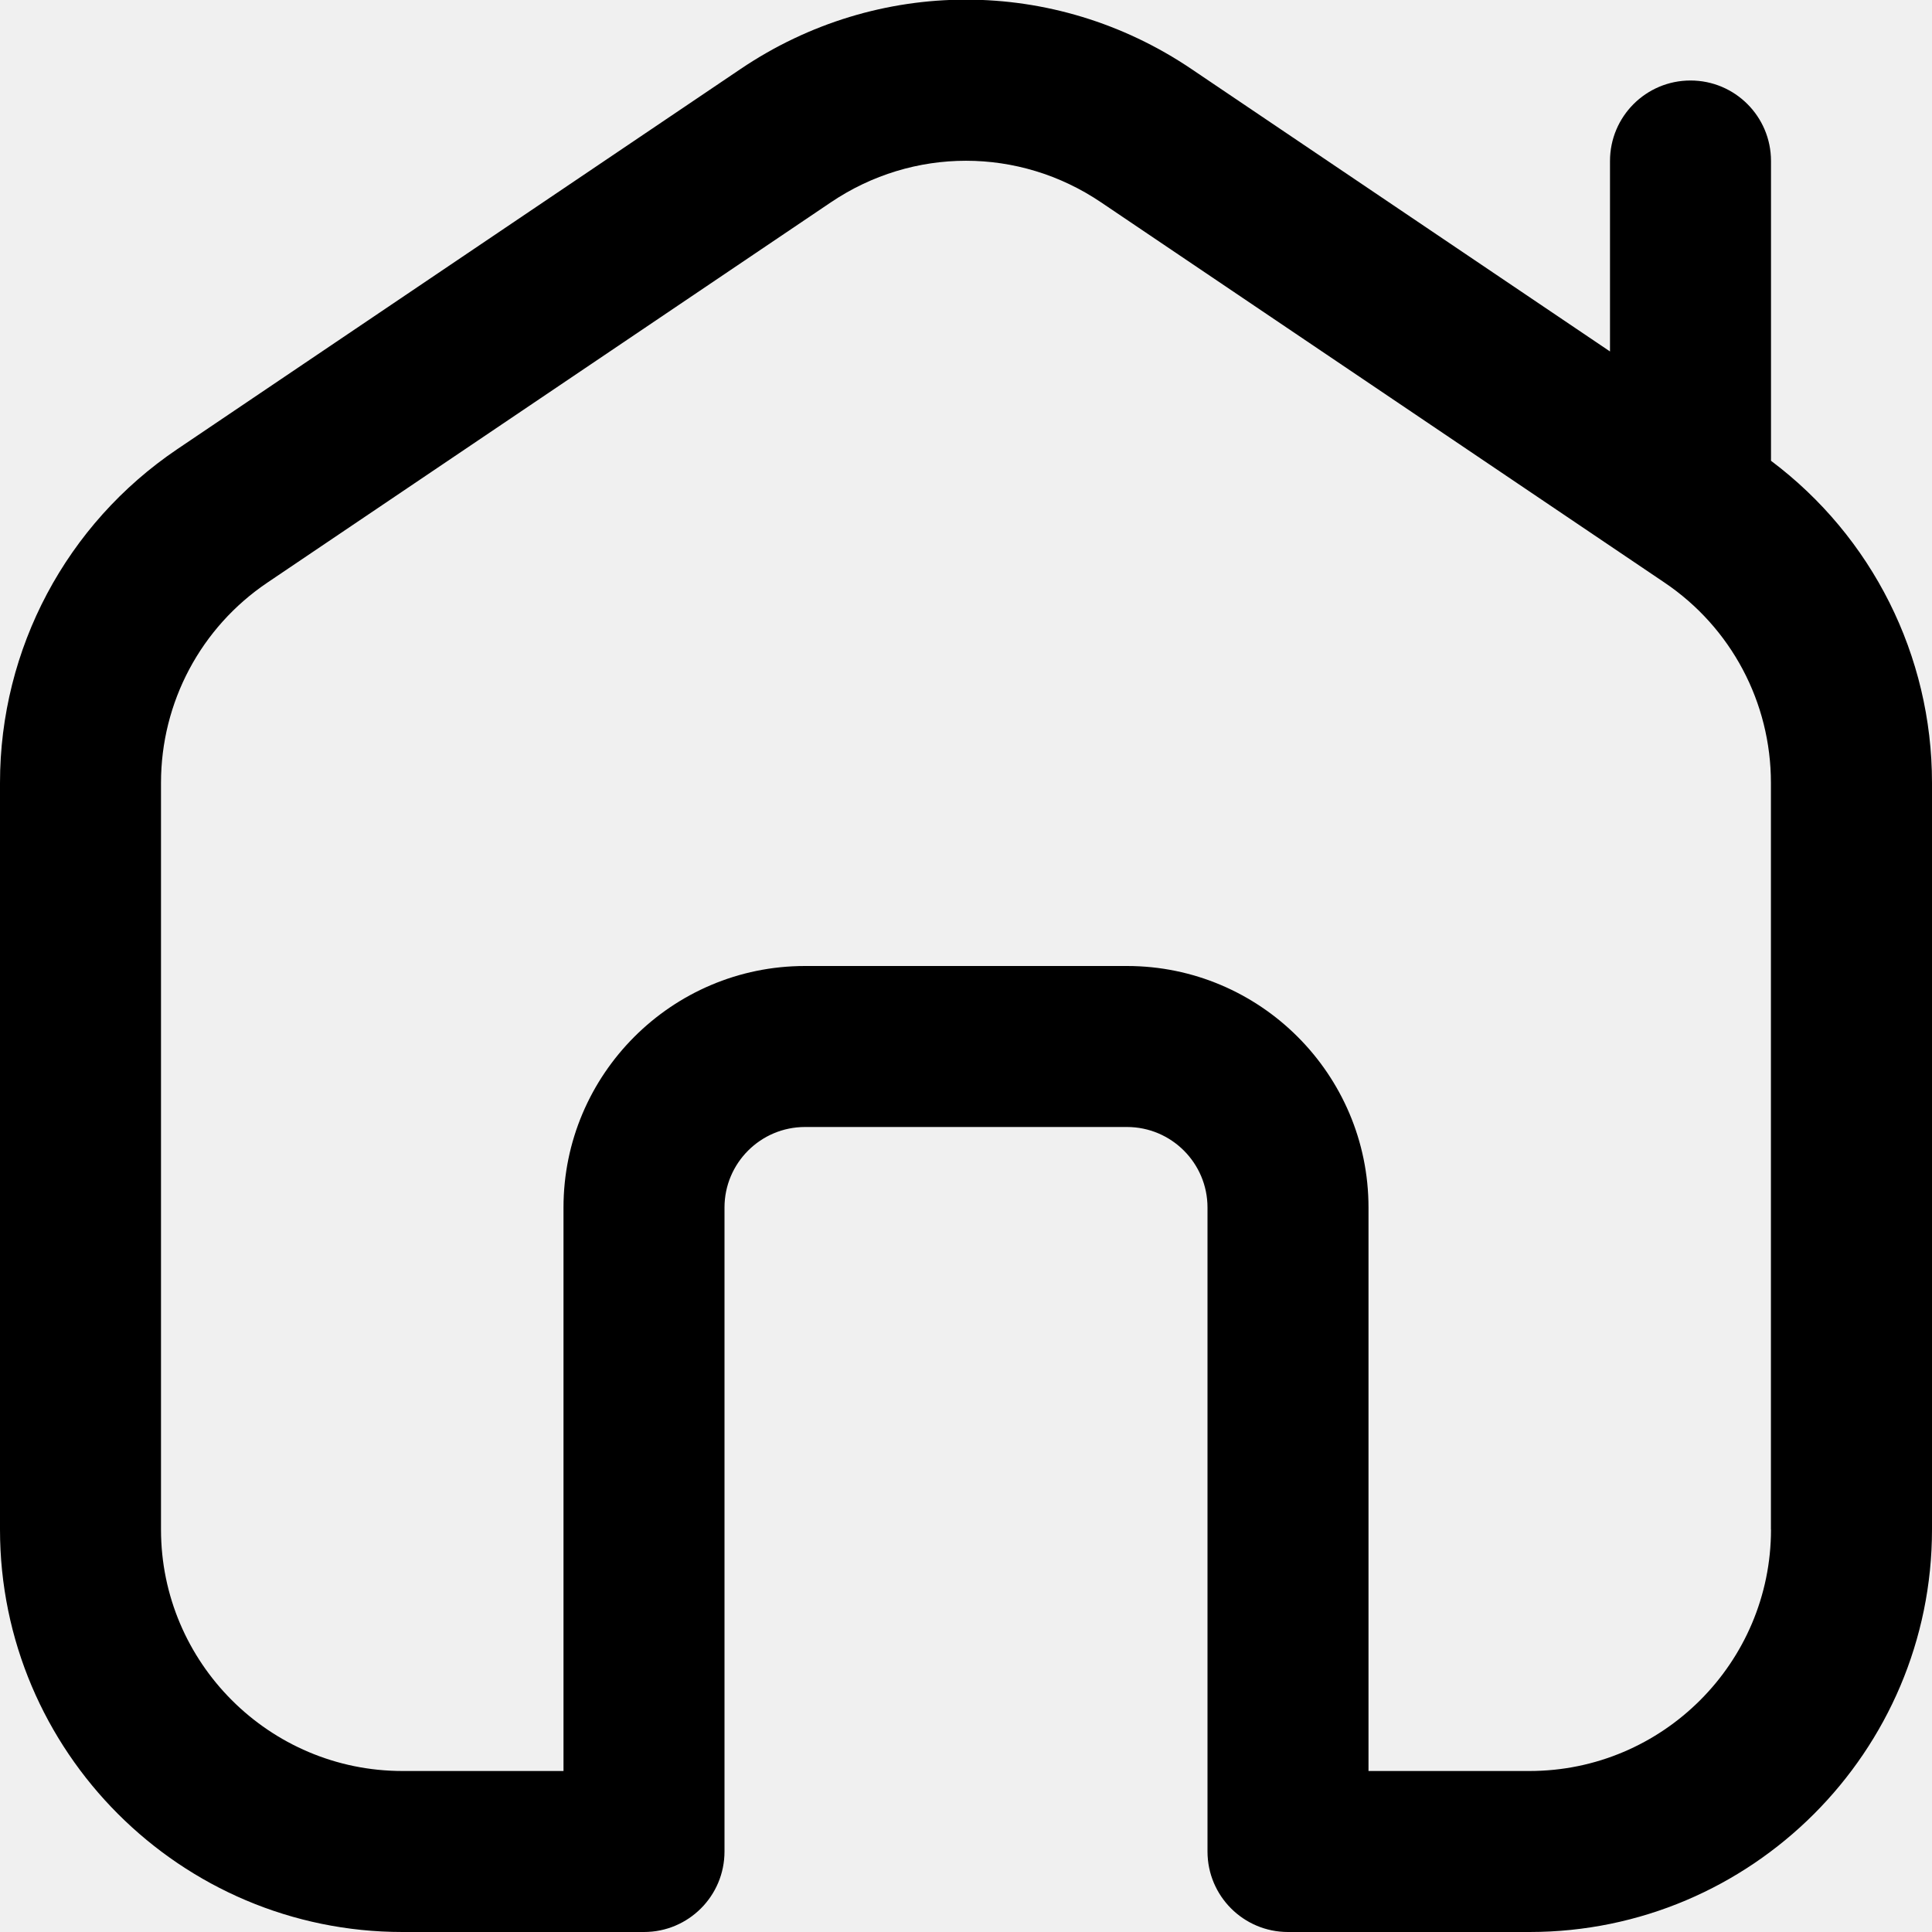
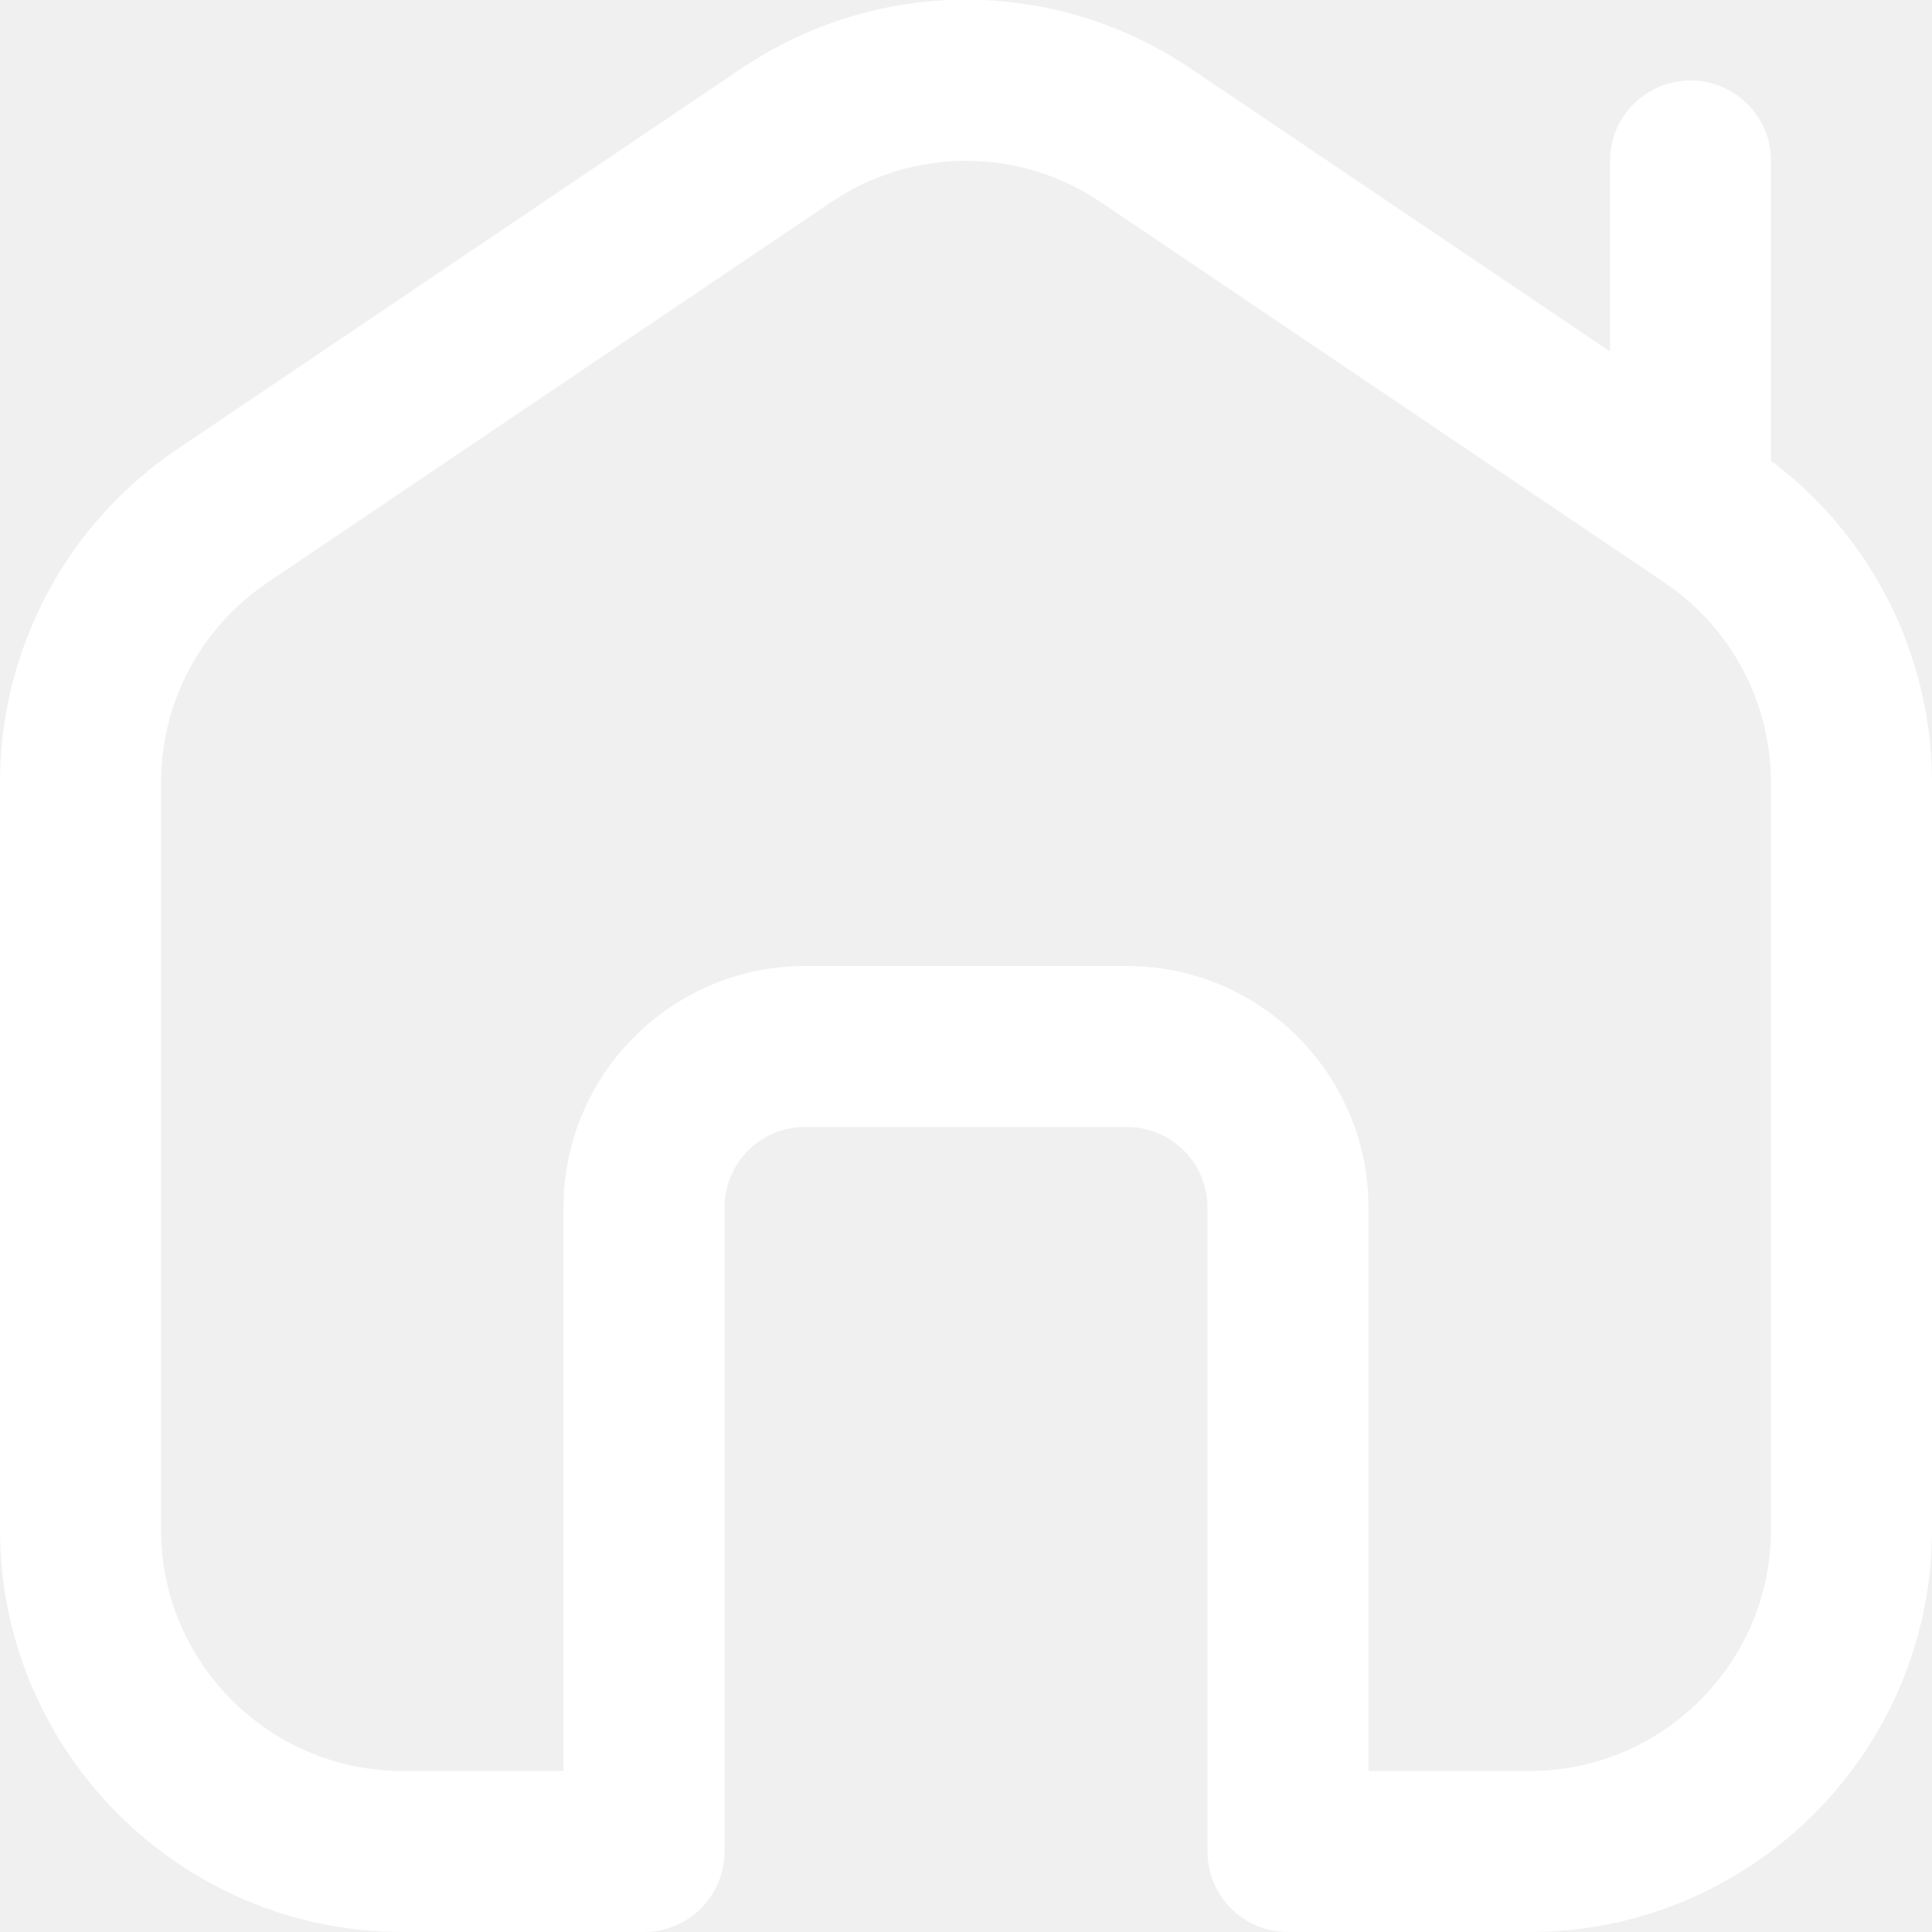
<svg xmlns="http://www.w3.org/2000/svg" id="Layer_1" data-name="Layer 1" viewBox="0 0 24 24" width="512" height="512">
-   <path d="M22,5.724V2c0-.552-.447-1-1-1s-1,.448-1,1v2.366L14.797,.855c-1.699-1.146-3.895-1.146-5.594,0L2.203,5.579c-1.379,.931-2.203,2.48-2.203,4.145v9.276c0,2.757,2.243,5,5,5h3c.553,0,1-.448,1-1V15c0-.551,.448-1,1-1h4c.552,0,1,.449,1,1v8c0,.552,.447,1,1,1h3c2.757,0,5-2.243,5-5V9.724c0-1.581-.744-3.058-2-4Zm0,13.276c0,1.654-1.346,3-3,3h-2v-7c0-1.654-1.346-3-3-3h-4c-1.654,0-3,1.346-3,3v7h-2c-1.654,0-3-1.346-3-3V9.724c0-.999,.494-1.929,1.322-2.487L10.322,2.513c1.02-.688,2.336-.688,3.355,0l7,4.724c.828,.558,1.322,1.488,1.322,2.487v9.276Z" />
+   <path fill="#fff" d="M22,5.724V2c0-.552-.447-1-1-1s-1,.448-1,1v2.366L14.797,.855c-1.699-1.146-3.895-1.146-5.594,0L2.203,5.579c-1.379,.931-2.203,2.48-2.203,4.145v9.276c0,2.757,2.243,5,5,5h3c.553,0,1-.448,1-1V15c0-.551,.448-1,1-1h4c.552,0,1,.449,1,1v8c0,.552,.447,1,1,1h3c2.757,0,5-2.243,5-5V9.724c0-1.581-.744-3.058-2-4Zm0,13.276c0,1.654-1.346,3-3,3h-2v-7c0-1.654-1.346-3-3-3h-4c-1.654,0-3,1.346-3,3v7h-2c-1.654,0-3-1.346-3-3V9.724c0-.999,.494-1.929,1.322-2.487L10.322,2.513c1.02-.688,2.336-.688,3.355,0l7,4.724c.828,.558,1.322,1.488,1.322,2.487v9.276Z" />
</svg>
